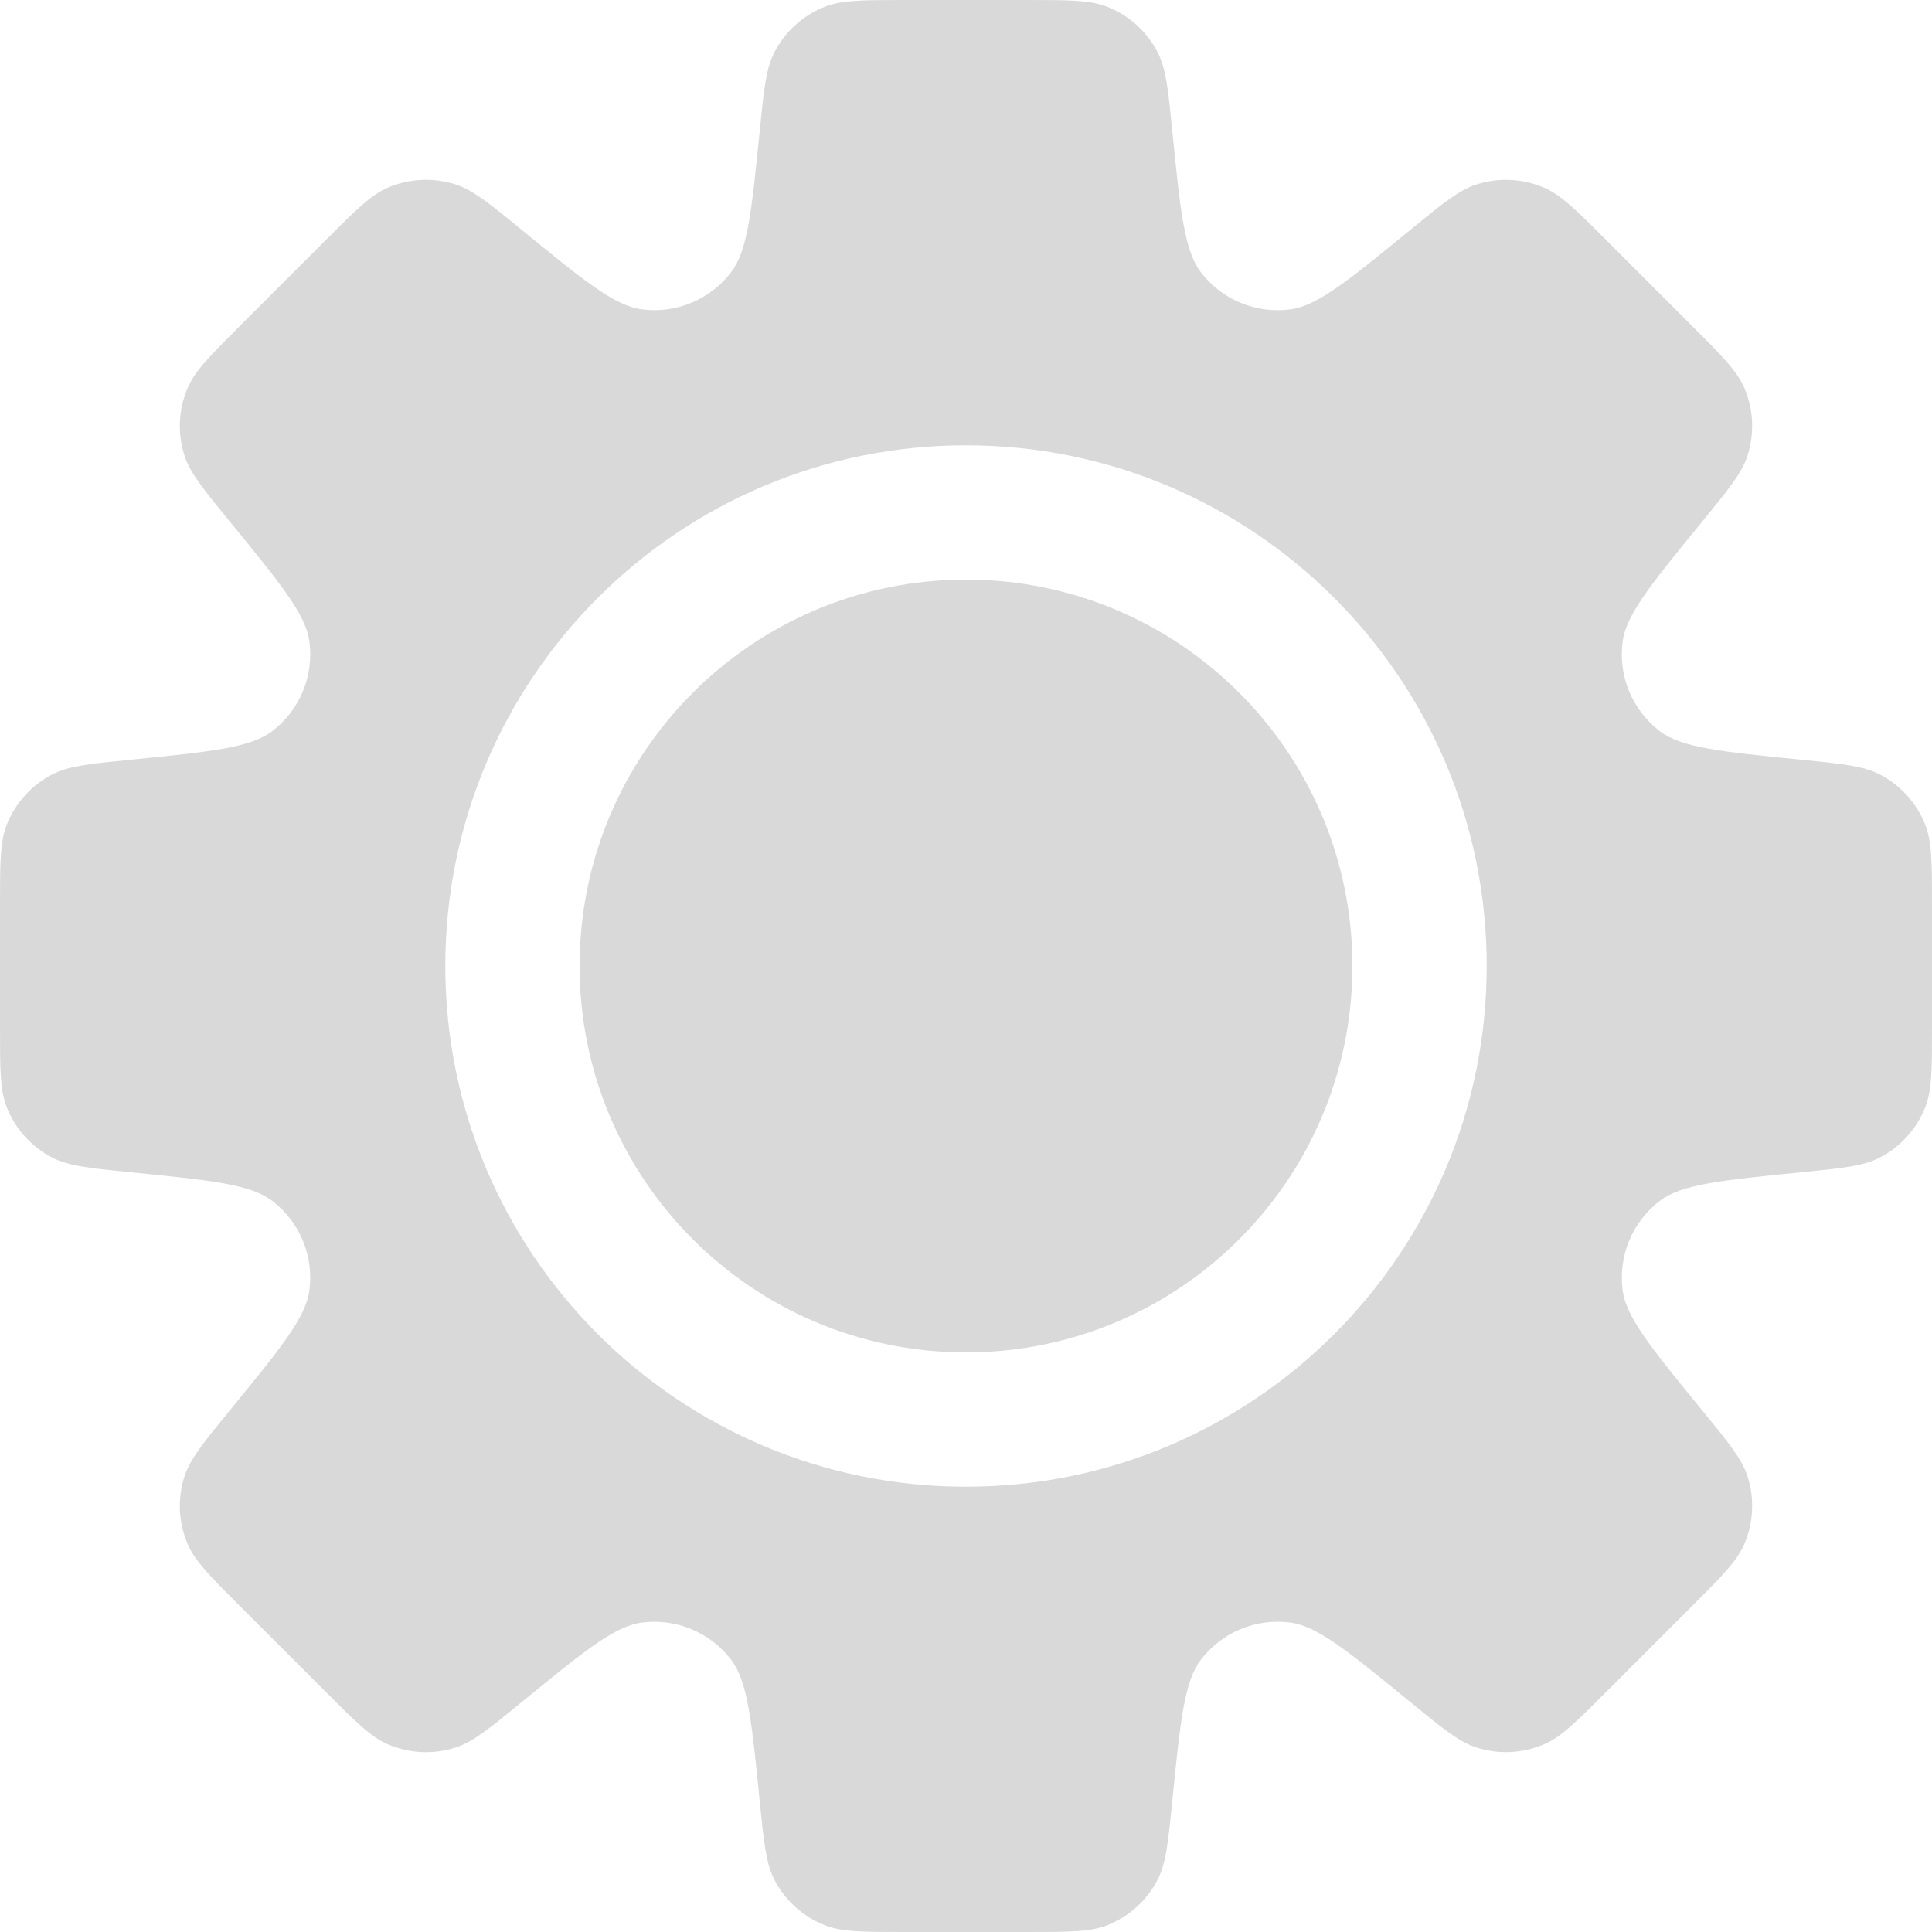
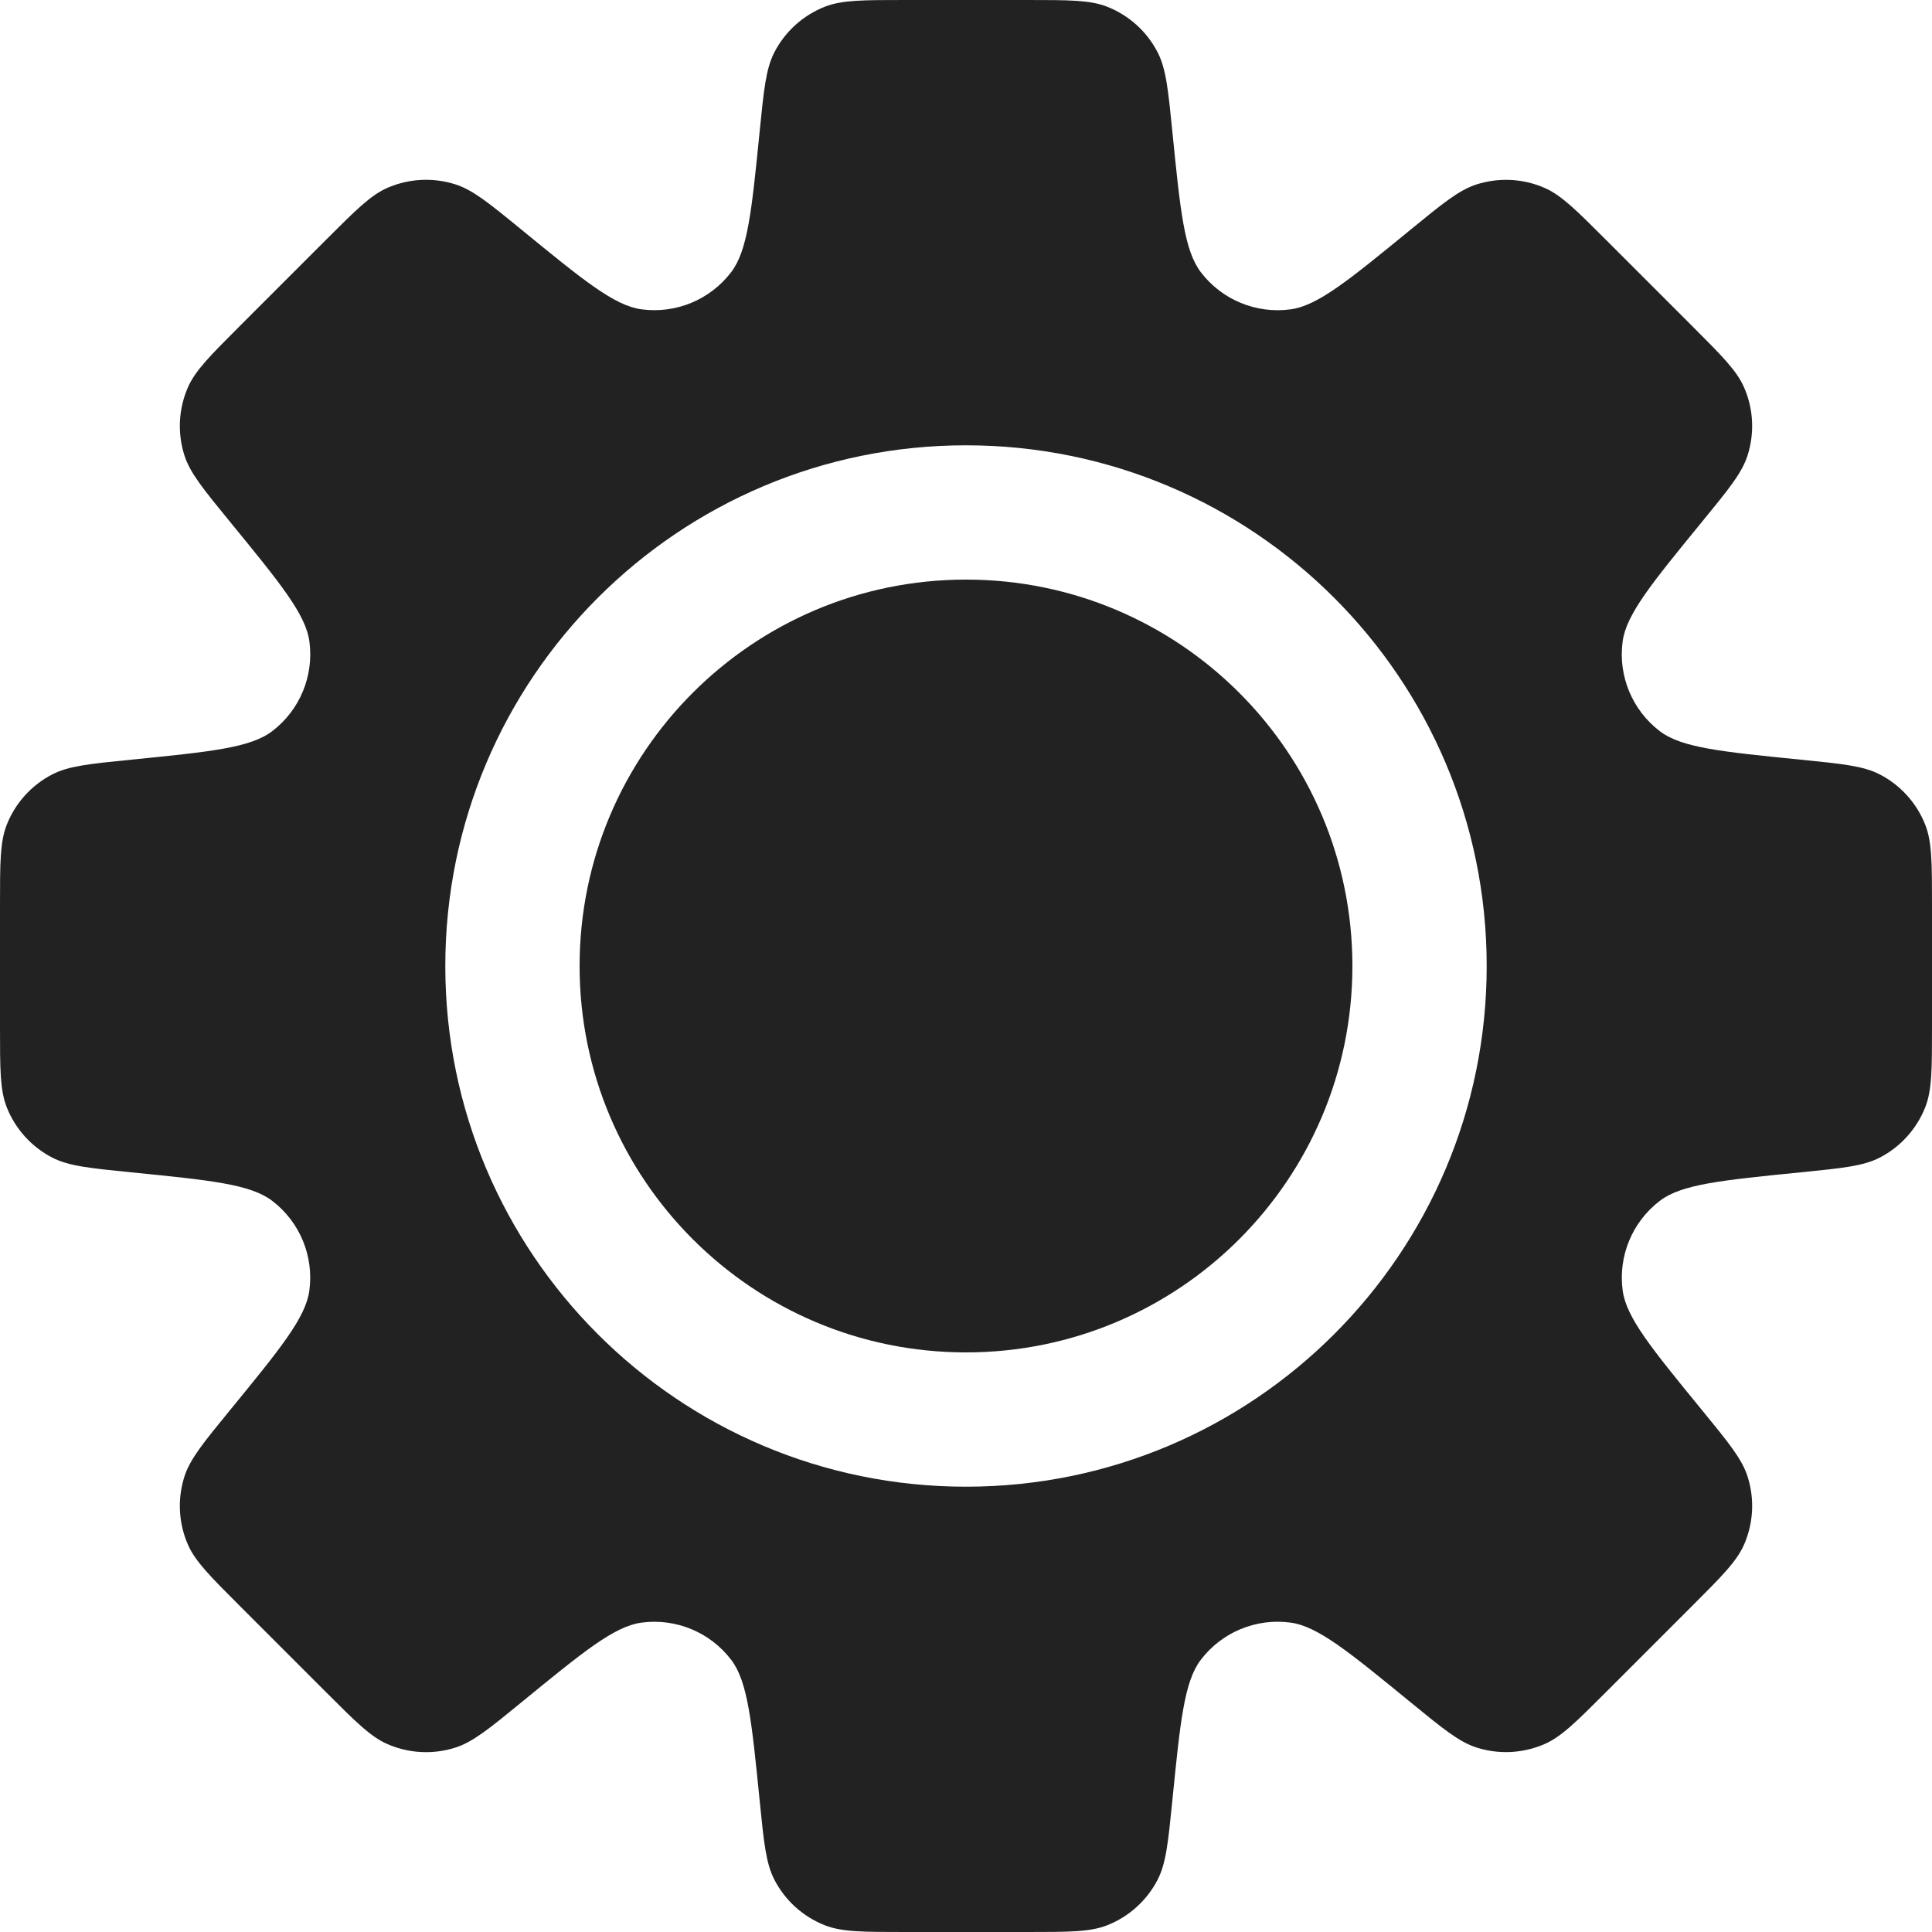
<svg xmlns="http://www.w3.org/2000/svg" width="1230" height="1230" viewBox="0 0 1230 1230" fill="none">
-   <path fill-rule="evenodd" clip-rule="evenodd" d="M746.373 83.727C743.706 57.057 742.372 43.722 737.001 33.309C730.18 20.083 718.794 9.78 704.956 4.308C694.06 0 680.658 0 653.854 0H576.138C549.342 0 535.943 0 525.05 4.306C511.207 9.777 499.818 20.084 492.996 33.315C487.627 43.725 486.294 57.057 483.628 83.72C478.581 134.19 476.057 159.424 465.498 173.271C452.095 190.846 430.292 199.877 408.387 196.927C391.129 194.603 371.498 178.541 332.235 146.417L332.235 146.417C311.486 129.44 301.111 120.952 289.95 117.386C275.775 112.858 260.439 113.623 246.785 119.539C236.034 124.198 226.557 133.675 207.603 152.629L207.603 152.629L152.664 207.568C133.703 226.529 124.223 236.009 119.564 246.765C113.652 260.414 112.887 275.744 117.412 289.914C120.977 301.08 129.468 311.457 146.449 332.212C178.587 371.492 194.656 391.132 196.976 408.401C199.918 430.293 190.893 452.082 173.333 465.482C159.481 476.052 134.232 478.577 83.736 483.626L83.735 483.626C57.058 486.294 43.719 487.628 33.304 493.001C20.082 499.822 9.782 511.204 4.31 525.039C0 535.937 0 549.342 0 576.153V653.854C0 680.658 0 694.06 4.308 704.955C9.779 718.794 20.083 730.18 33.309 737.001C43.722 742.372 57.057 743.706 83.727 746.373L83.728 746.373C134.211 751.421 159.453 753.945 173.302 764.51C190.87 777.912 199.898 799.707 196.952 821.606C194.63 838.869 178.566 858.503 146.438 897.771C129.464 918.516 120.977 928.889 117.412 940.05C112.883 954.226 113.648 969.562 119.565 983.216C124.223 993.967 133.7 1003.44 152.653 1022.4L207.6 1077.34C226.554 1096.3 236.031 1105.78 246.782 1110.43C260.436 1116.35 275.772 1117.11 289.947 1112.59C301.108 1109.02 311.482 1100.53 332.228 1083.56L332.228 1083.56C371.497 1051.43 391.131 1035.37 408.395 1033.04C430.293 1030.1 452.087 1039.13 465.488 1056.69C476.054 1070.54 478.578 1095.79 483.627 1146.27C486.294 1172.94 487.628 1186.28 492.999 1196.69C499.82 1209.92 511.205 1220.22 525.044 1225.69C535.94 1230 549.342 1230 576.147 1230H653.845C680.657 1230 694.064 1230 704.962 1225.69C718.796 1220.22 730.177 1209.92 736.998 1196.7C742.372 1186.28 743.706 1172.94 746.374 1146.26C751.423 1095.77 753.948 1070.52 764.513 1056.67C777.914 1039.1 799.71 1030.07 821.609 1033.02C838.872 1035.34 858.506 1051.41 897.772 1083.53C918.516 1100.51 928.889 1108.99 940.049 1112.56C954.225 1117.09 969.562 1116.32 983.217 1110.4C993.967 1105.75 1003.44 1096.27 1022.4 1077.32L1077.35 1022.36C1096.3 1003.42 1105.77 993.942 1110.43 983.196C1116.35 969.537 1117.12 954.194 1112.58 940.014C1109.02 928.858 1100.53 918.489 1083.57 897.752C1051.45 858.499 1035.39 838.872 1033.07 821.616C1030.12 799.71 1039.15 777.904 1056.73 764.501C1070.57 753.943 1095.81 751.419 1146.28 746.372C1172.94 743.706 1186.28 742.372 1196.69 737.004C1209.92 730.182 1220.22 718.793 1225.69 704.951C1230 694.057 1230 680.658 1230 653.861V576.147C1230 549.342 1230 535.94 1225.69 525.043C1220.22 511.205 1209.92 499.82 1196.69 492.999C1186.28 487.628 1172.94 486.294 1146.27 483.627C1095.79 478.578 1070.54 476.054 1056.69 465.489C1039.13 452.087 1030.1 430.292 1033.04 408.394C1035.37 391.13 1051.43 371.497 1083.56 332.229L1083.56 332.227C1100.53 311.483 1109.02 301.111 1112.58 289.951C1117.11 275.775 1116.35 260.439 1110.43 246.784C1105.77 236.033 1096.3 226.557 1077.34 207.604L1022.39 152.655C1003.44 133.702 993.964 124.226 983.214 119.568C969.559 113.651 954.222 112.886 940.047 117.415C928.886 120.98 918.514 129.467 897.769 146.44L897.768 146.44C858.502 178.567 838.869 194.63 821.606 196.952C799.708 199.898 777.912 190.87 764.51 173.302C753.945 159.453 751.421 134.212 746.373 83.728L746.373 83.727ZM861 615C861 750.862 750.862 861 615 861C479.138 861 369 750.862 369 615C369 479.138 479.138 369 615 369C750.862 369 861 479.138 861 615ZM615 946.496C798.08 946.496 946.496 798.08 946.496 615C946.496 431.92 798.08 283.504 615 283.504C431.92 283.504 283.504 431.92 283.504 615C283.504 798.08 431.92 946.496 615 946.496Z" fill="#D9D9D9" style="mix-blend-mode:plus-darker" />
+   <path fill-rule="evenodd" clip-rule="evenodd" d="M746.373 83.727C743.706 57.057 742.372 43.722 737.001 33.309C730.18 20.083 718.794 9.78 704.956 4.308C694.06 0 680.658 0 653.854 0H576.138C549.342 0 535.943 0 525.05 4.306C511.207 9.777 499.818 20.084 492.996 33.315C487.627 43.725 486.294 57.057 483.628 83.72C478.581 134.19 476.057 159.424 465.498 173.271C452.095 190.846 430.292 199.877 408.387 196.927C391.129 194.603 371.498 178.541 332.235 146.417L332.235 146.417C311.486 129.44 301.111 120.952 289.95 117.386C275.775 112.858 260.439 113.623 246.785 119.539C236.034 124.198 226.557 133.675 207.603 152.629L207.603 152.629L152.664 207.568C133.703 226.529 124.223 236.009 119.564 246.765C113.652 260.414 112.887 275.744 117.412 289.914C120.977 301.08 129.468 311.457 146.449 332.212C178.587 371.492 194.656 391.132 196.976 408.401C199.918 430.293 190.893 452.082 173.333 465.482C159.481 476.052 134.232 478.577 83.736 483.626L83.735 483.626C57.058 486.294 43.719 487.628 33.304 493.001C20.082 499.822 9.782 511.204 4.31 525.039C0 535.937 0 549.342 0 576.153V653.854C0 680.658 0 694.06 4.308 704.955C9.779 718.794 20.083 730.18 33.309 737.001C43.722 742.372 57.057 743.706 83.727 746.373L83.728 746.373C134.211 751.421 159.453 753.945 173.302 764.51C190.87 777.912 199.898 799.707 196.952 821.606C194.63 838.869 178.566 858.503 146.438 897.771C129.464 918.516 120.977 928.889 117.412 940.05C112.883 954.226 113.648 969.562 119.565 983.216C124.223 993.967 133.7 1003.44 152.653 1022.4L207.6 1077.34C226.554 1096.3 236.031 1105.78 246.782 1110.43C260.436 1116.35 275.772 1117.11 289.947 1112.59C301.108 1109.02 311.482 1100.53 332.228 1083.56L332.228 1083.56C371.497 1051.43 391.131 1035.37 408.395 1033.04C430.293 1030.1 452.087 1039.13 465.488 1056.69C476.054 1070.54 478.578 1095.79 483.627 1146.27C486.294 1172.94 487.628 1186.28 492.999 1196.69C499.82 1209.92 511.205 1220.22 525.044 1225.69C535.94 1230 549.342 1230 576.147 1230H653.845C680.657 1230 694.064 1230 704.962 1225.69C718.796 1220.22 730.177 1209.92 736.998 1196.7C742.372 1186.28 743.706 1172.94 746.374 1146.26C751.423 1095.77 753.948 1070.52 764.513 1056.67C777.914 1039.1 799.71 1030.07 821.609 1033.02C838.872 1035.34 858.506 1051.41 897.772 1083.53C918.516 1100.51 928.889 1108.99 940.049 1112.56C954.225 1117.09 969.562 1116.32 983.217 1110.4C993.967 1105.75 1003.44 1096.27 1022.4 1077.32L1077.35 1022.36C1096.3 1003.42 1105.77 993.942 1110.43 983.196C1116.35 969.537 1117.12 954.194 1112.58 940.014C1109.02 928.858 1100.53 918.489 1083.57 897.752C1051.45 858.499 1035.39 838.872 1033.07 821.616C1030.12 799.71 1039.15 777.904 1056.73 764.501C1070.57 753.943 1095.81 751.419 1146.28 746.372C1172.94 743.706 1186.28 742.372 1196.69 737.004C1209.92 730.182 1220.22 718.793 1225.69 704.951C1230 694.057 1230 680.658 1230 653.861V576.147C1230 549.342 1230 535.94 1225.69 525.043C1220.22 511.205 1209.92 499.82 1196.69 492.999C1186.28 487.628 1172.94 486.294 1146.27 483.627C1095.79 478.578 1070.54 476.054 1056.69 465.489C1039.13 452.087 1030.1 430.292 1033.04 408.394C1035.37 391.13 1051.43 371.497 1083.56 332.229L1083.56 332.227C1100.53 311.483 1109.02 301.111 1112.58 289.951C1117.11 275.775 1116.35 260.439 1110.43 246.784C1105.77 236.033 1096.3 226.557 1077.34 207.604L1022.39 152.655C1003.44 133.702 993.964 124.226 983.214 119.568C969.559 113.651 954.222 112.886 940.047 117.415C928.886 120.98 918.514 129.467 897.769 146.44L897.768 146.44C858.502 178.567 838.869 194.63 821.606 196.952C799.708 199.898 777.912 190.87 764.51 173.302C753.945 159.453 751.421 134.212 746.373 83.728L746.373 83.727ZM861 615C861 750.862 750.862 861 615 861C479.138 861 369 750.862 369 615C369 479.138 479.138 369 615 369C750.862 369 861 479.138 861 615ZM615 946.496C798.08 946.496 946.496 798.08 946.496 615C946.496 431.92 798.08 283.504 615 283.504C431.92 283.504 283.504 431.92 283.504 615C283.504 798.08 431.92 946.496 615 946.496Z" fill="#222222" style="mix-blend-mode:plus-darker" />
</svg>
